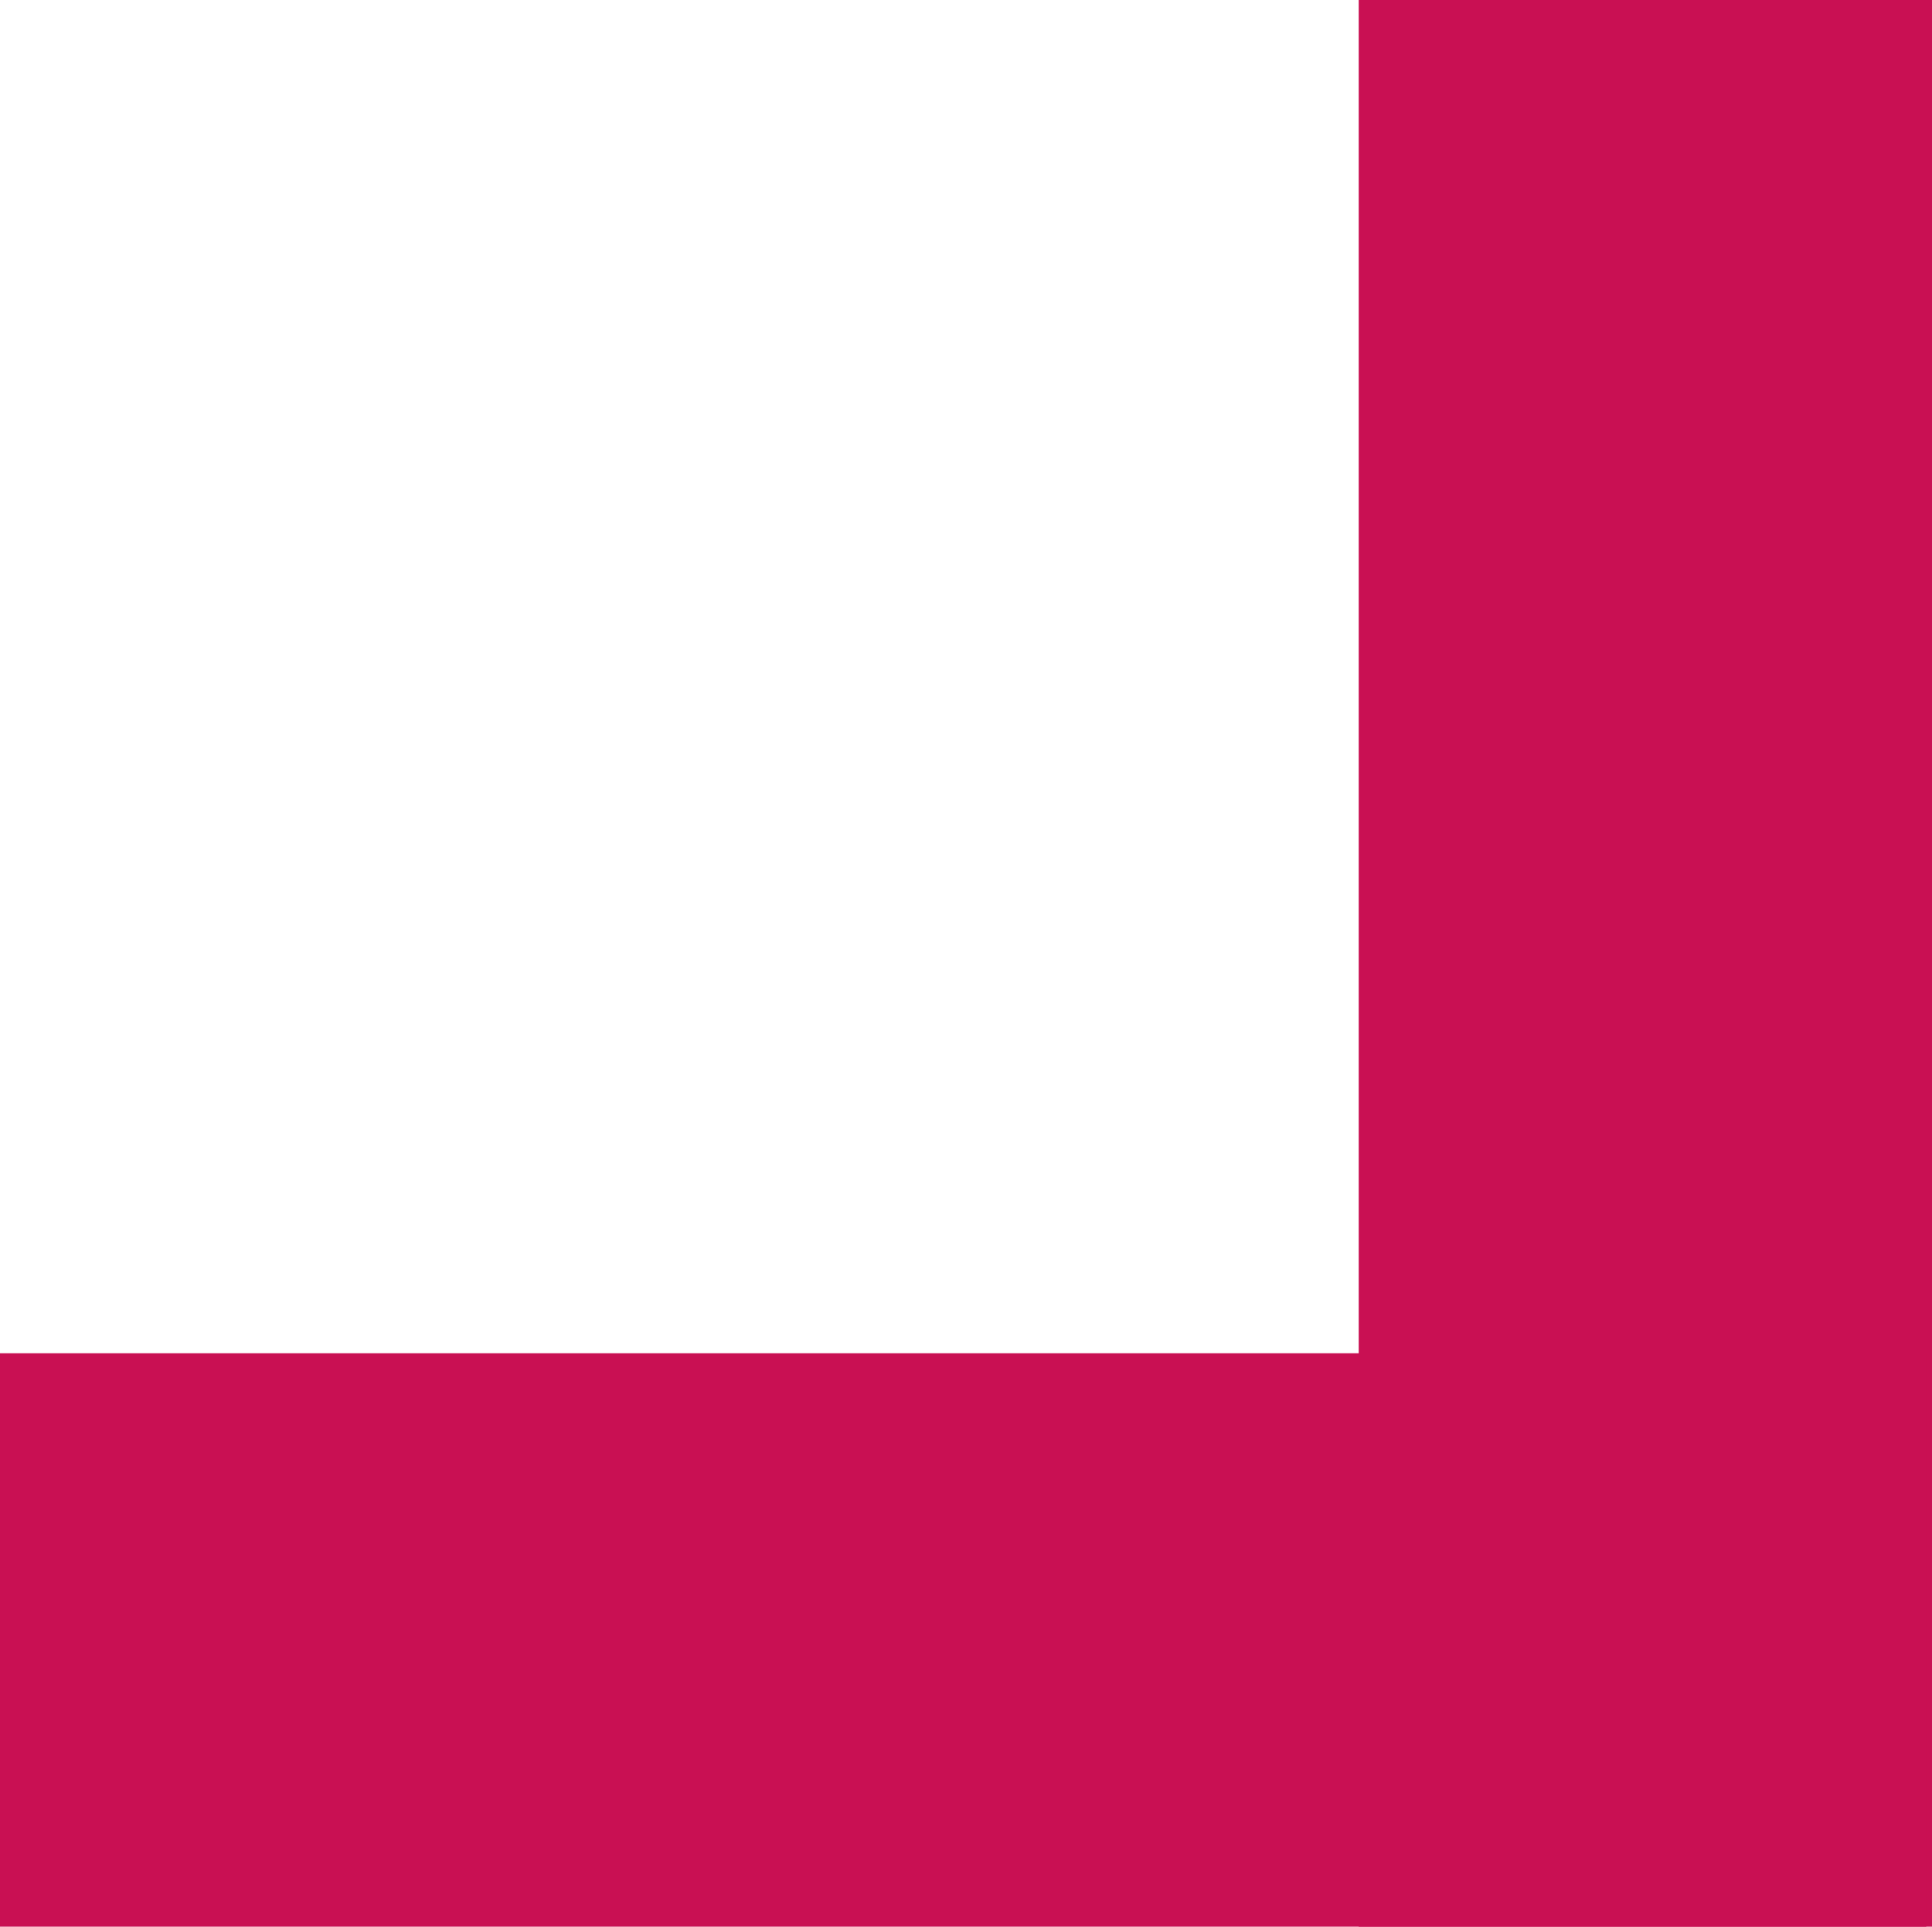
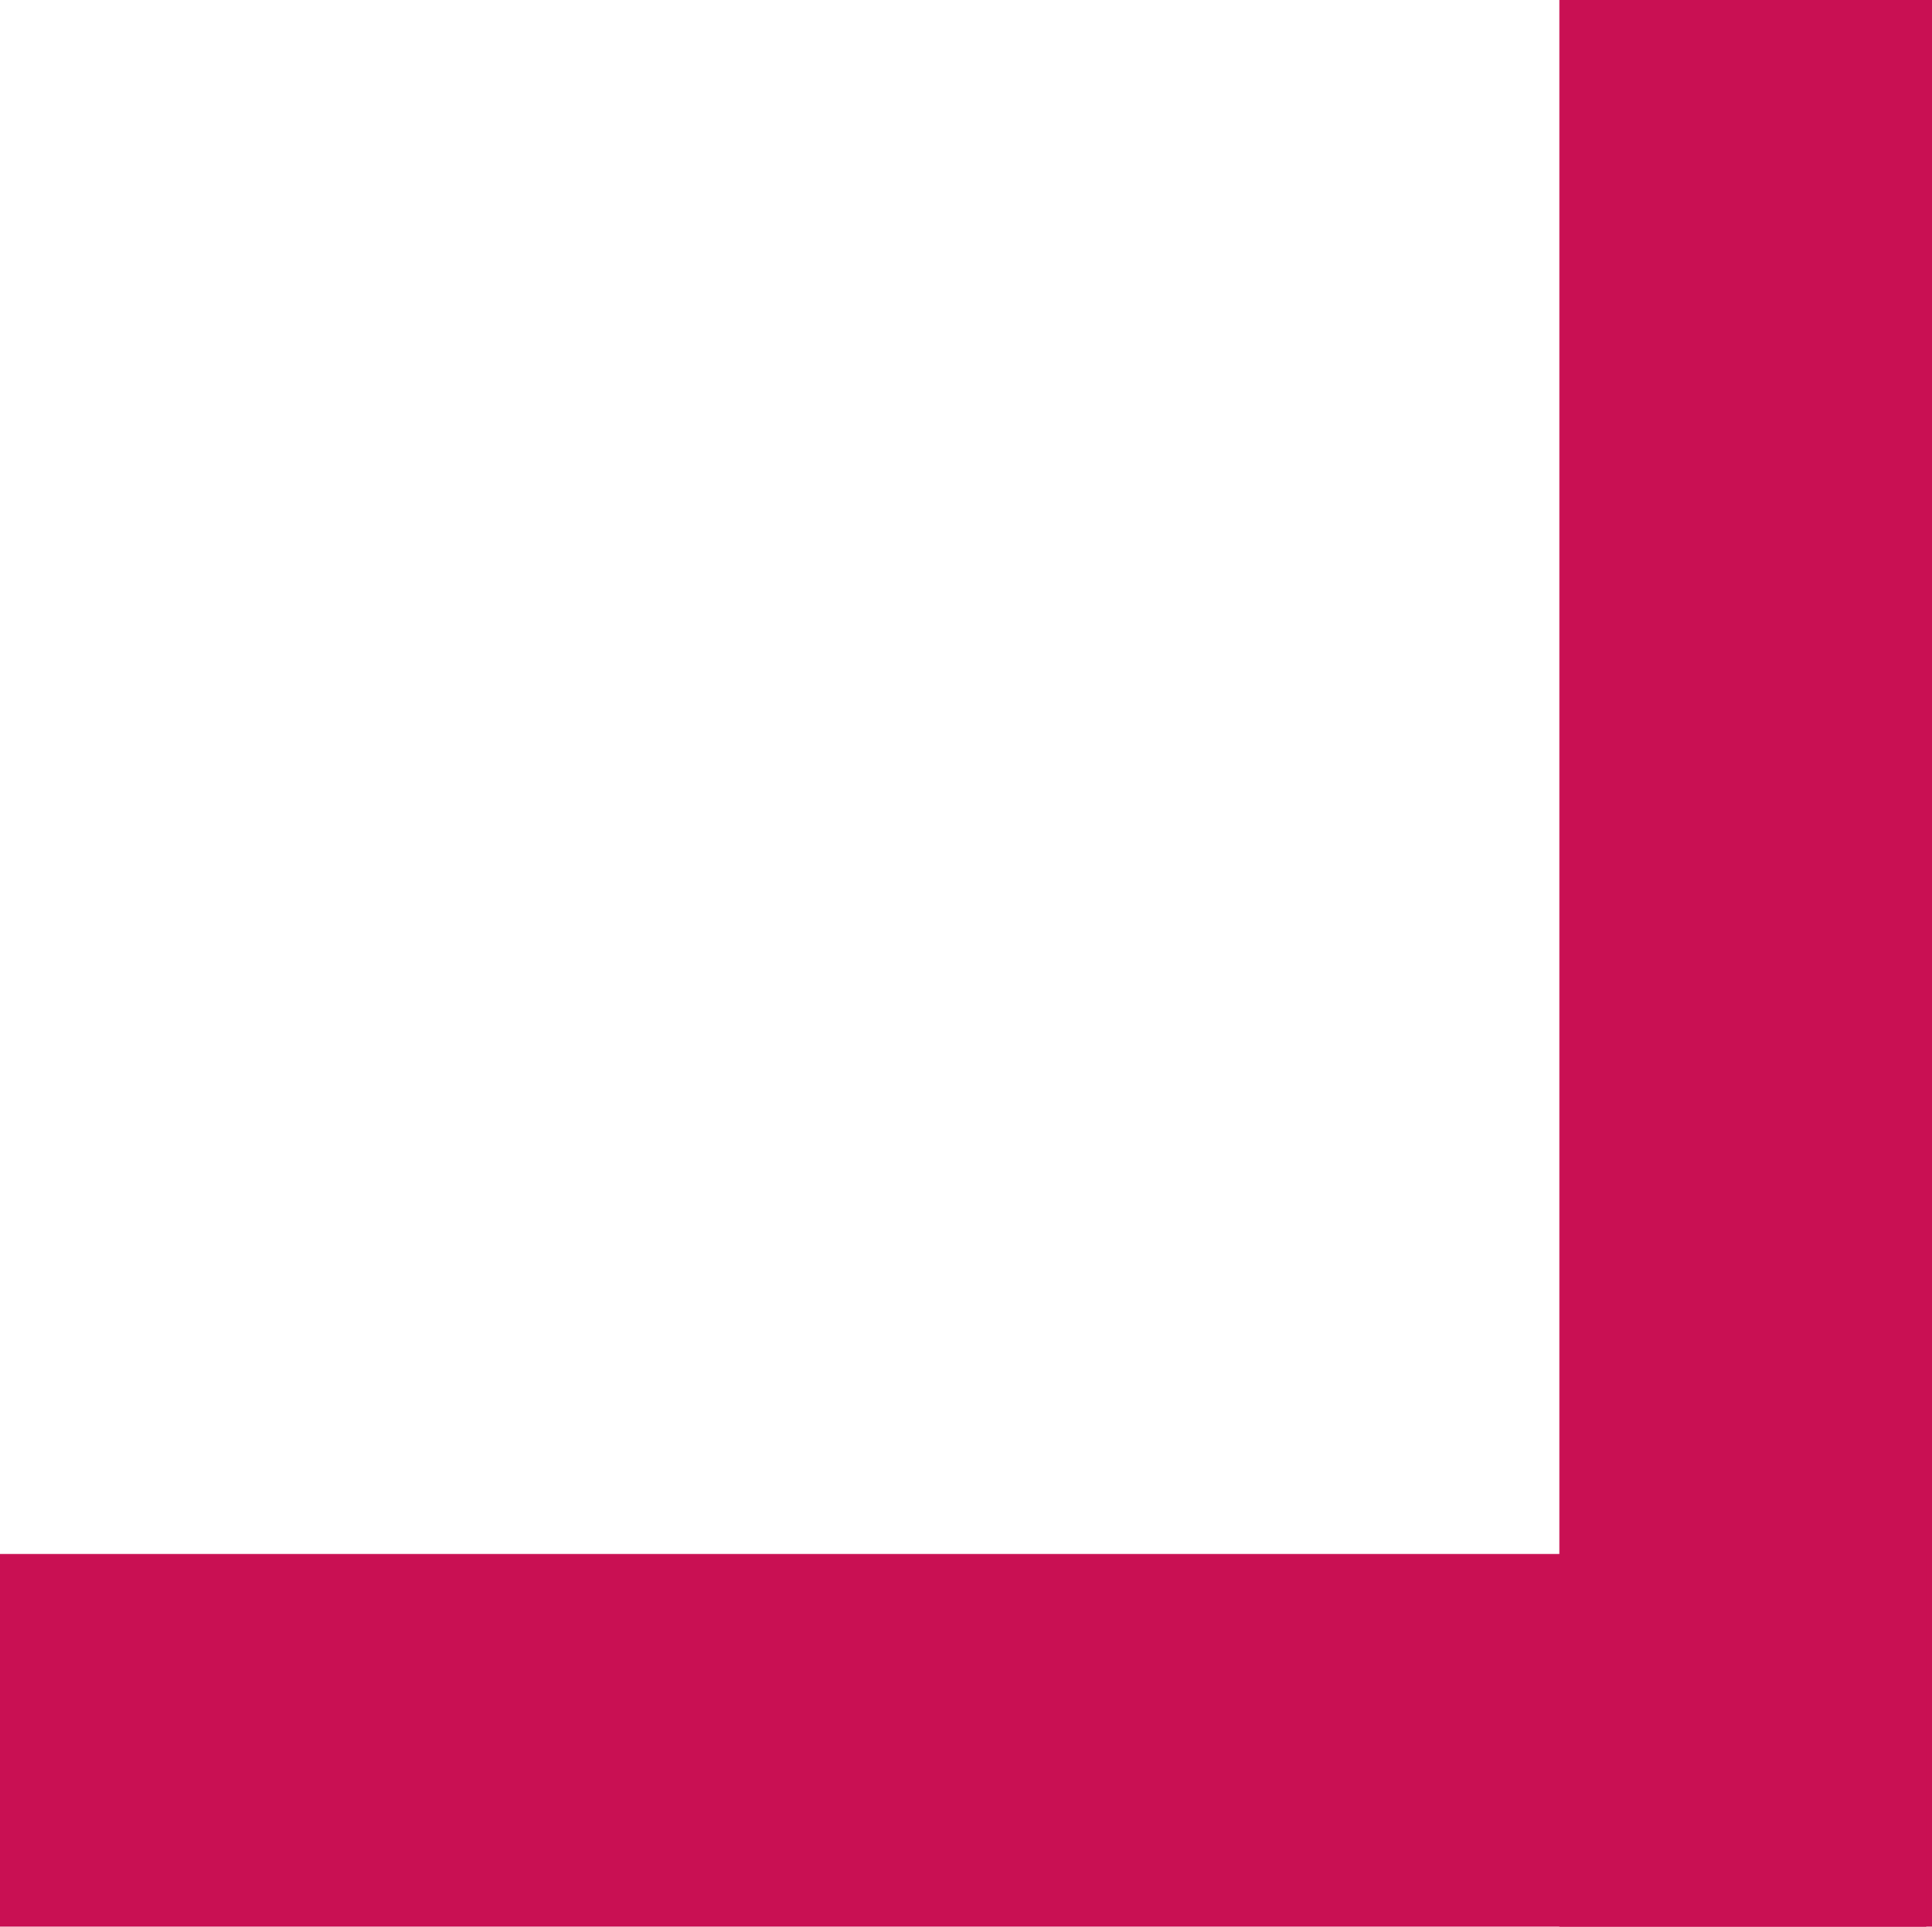
<svg xmlns="http://www.w3.org/2000/svg" width="337" height="336" viewBox="0 0 337 336" fill="none">
-   <rect x="337" y="336" width="100" height="336" transform="rotate(180 337 336)" fill="#C91053" />
-   <rect x="336" y="236" width="100" height="336" transform="rotate(90 336 236)" fill="#C91053" />
+   <rect x="337" y="336" width="65" height="336" transform="rotate(180 337 336)" fill="#C91053" />
+   <path d="M336 271V336H0V271H336Z" fill="#C91053" />
</svg>
